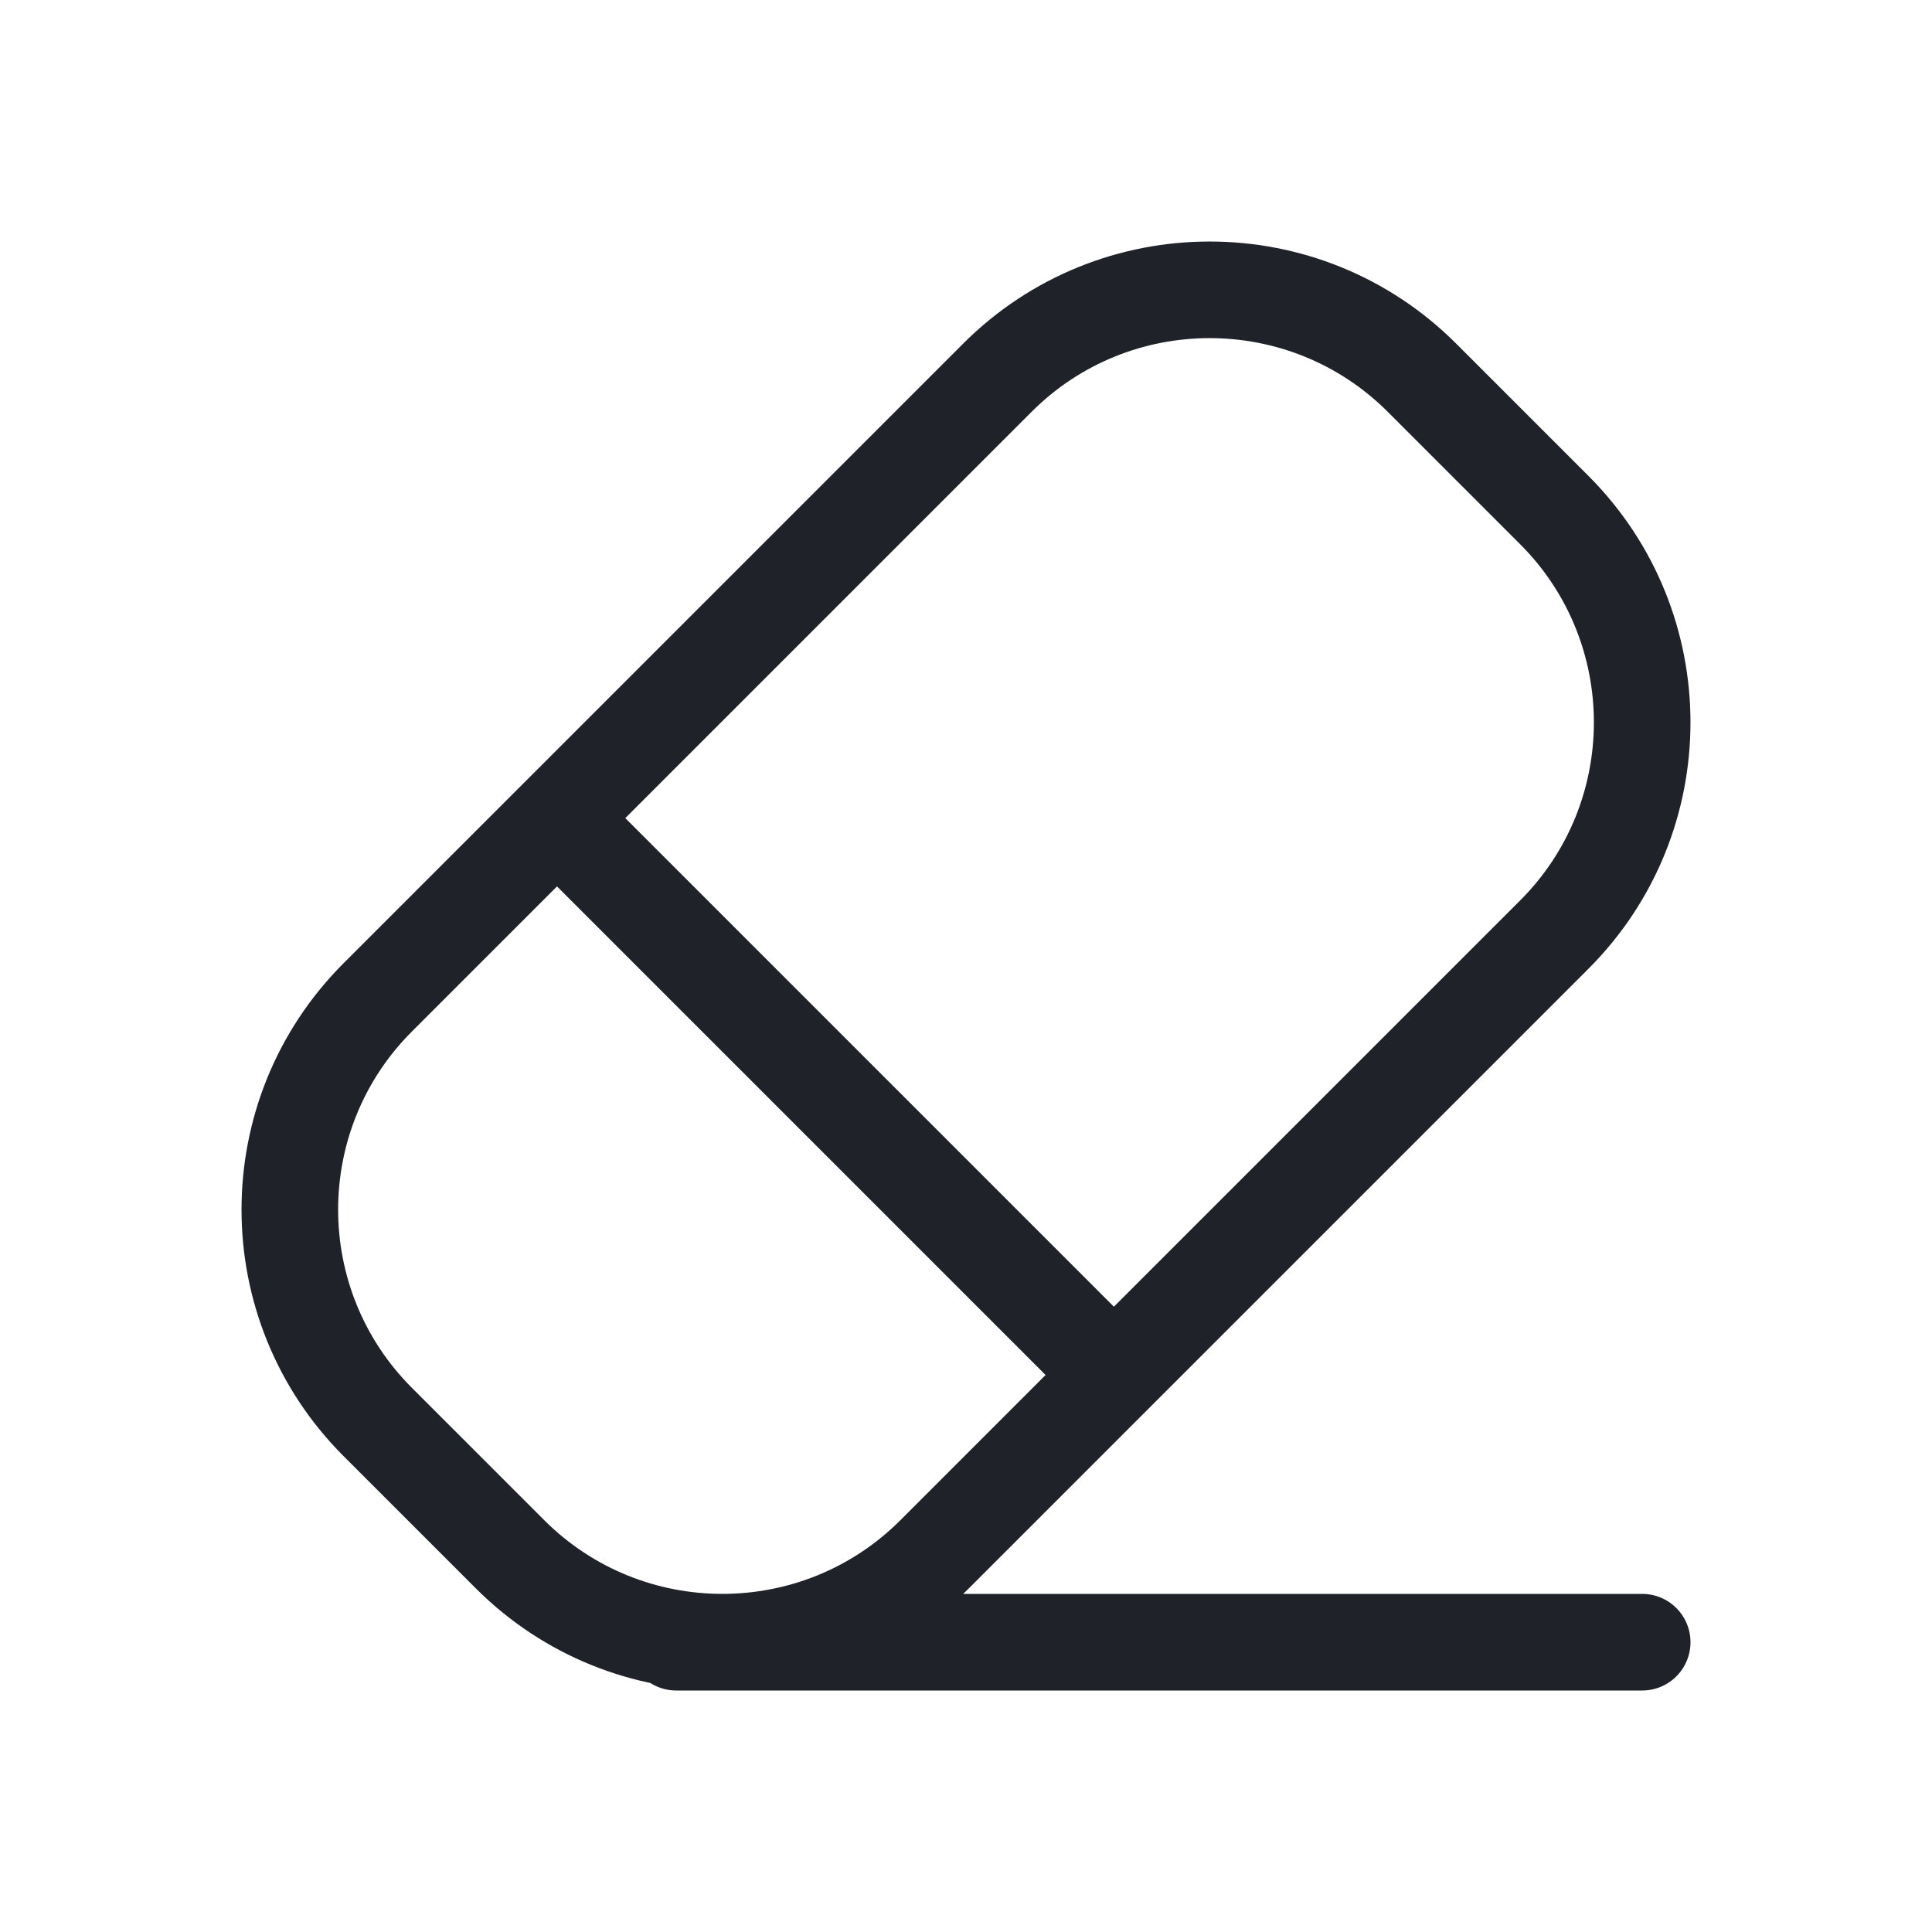
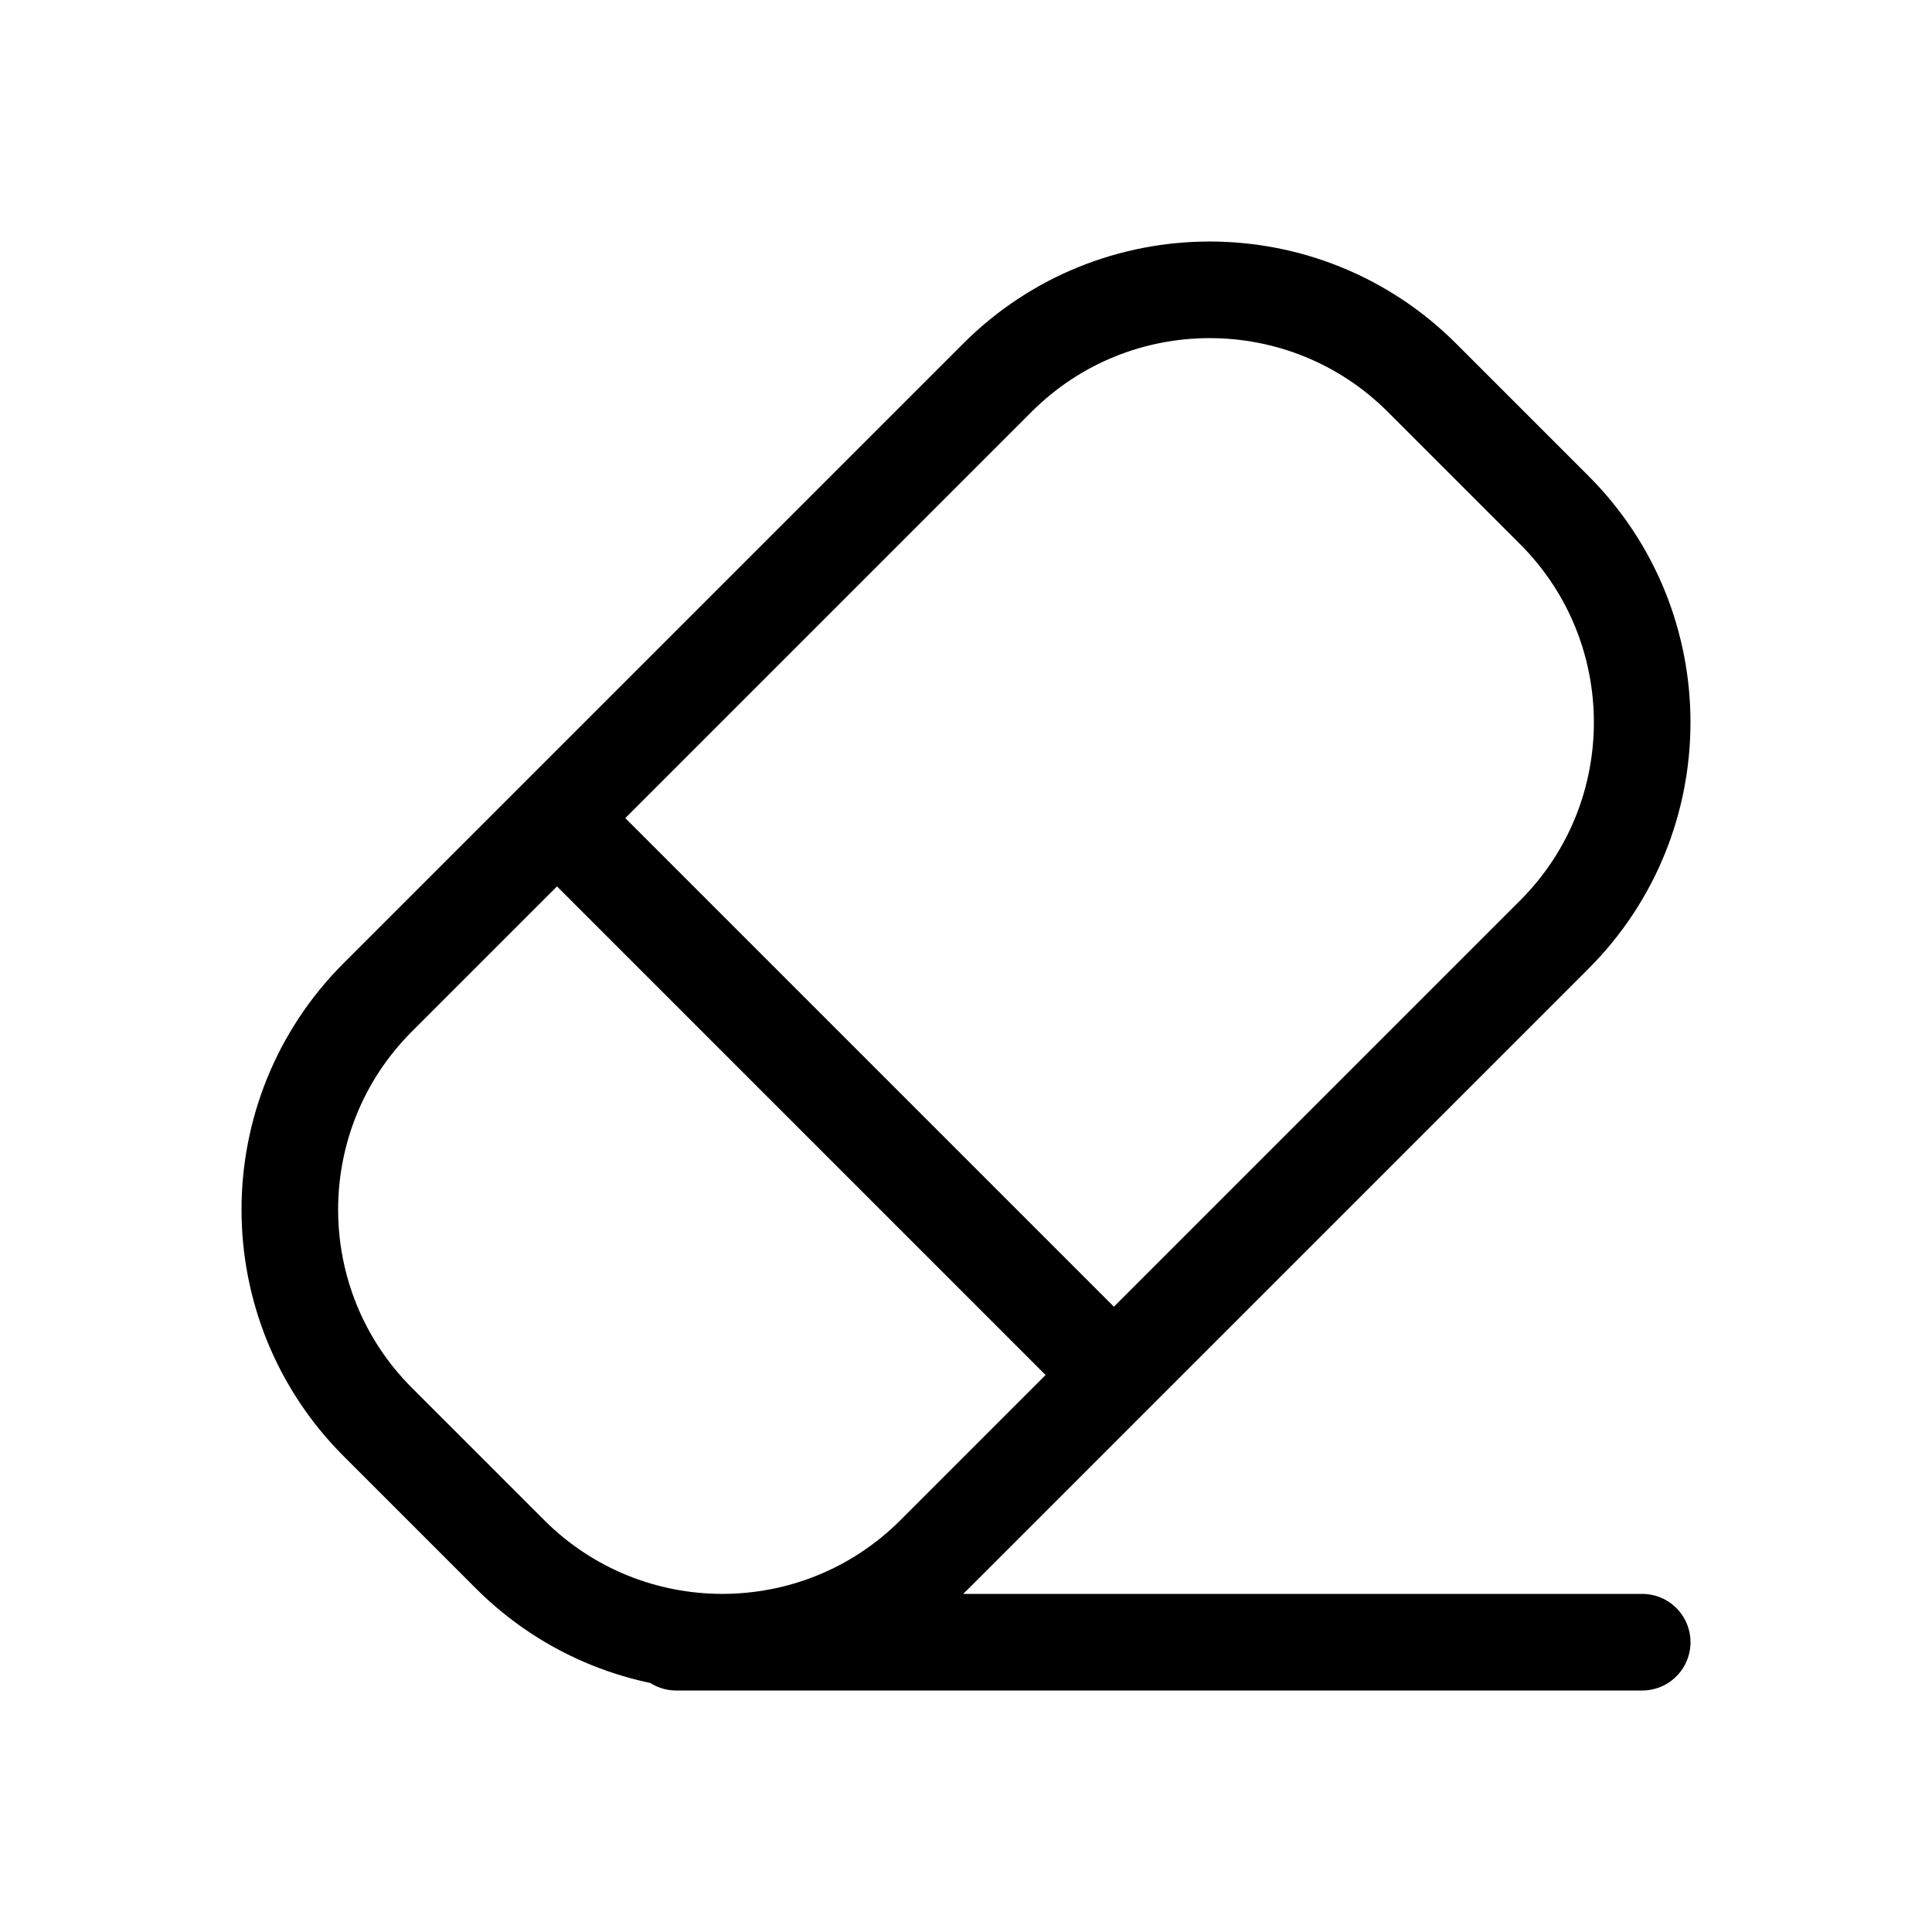
<svg xmlns="http://www.w3.org/2000/svg" width="20" height="20" viewBox="0 0 20 20" fill="none">
-   <path d="M5.766 8.469L11.531 14.234M7 17H17M9.675 16.09L16.09 9.675C17.303 8.462 17.303 6.494 16.09 5.28L14.72 3.91C13.506 2.697 11.538 2.697 10.325 3.91L3.91 10.325C2.697 11.538 2.697 13.506 3.91 14.72L5.28 16.09C6.494 17.303 8.462 17.303 9.675 16.09Z" stroke="#1F2329" stroke-linecap="round" />
+   <path d="M5.766 8.469L11.531 14.234M7 17H17M9.675 16.09L16.09 9.675C17.303 8.462 17.303 6.494 16.09 5.28L14.72 3.91C13.506 2.697 11.538 2.697 10.325 3.91L3.91 10.325C2.697 11.538 2.697 13.506 3.91 14.72L5.28 16.09C6.494 17.303 8.462 17.303 9.675 16.09Z" stroke="currentColor" stroke-linecap="round" />
</svg>
